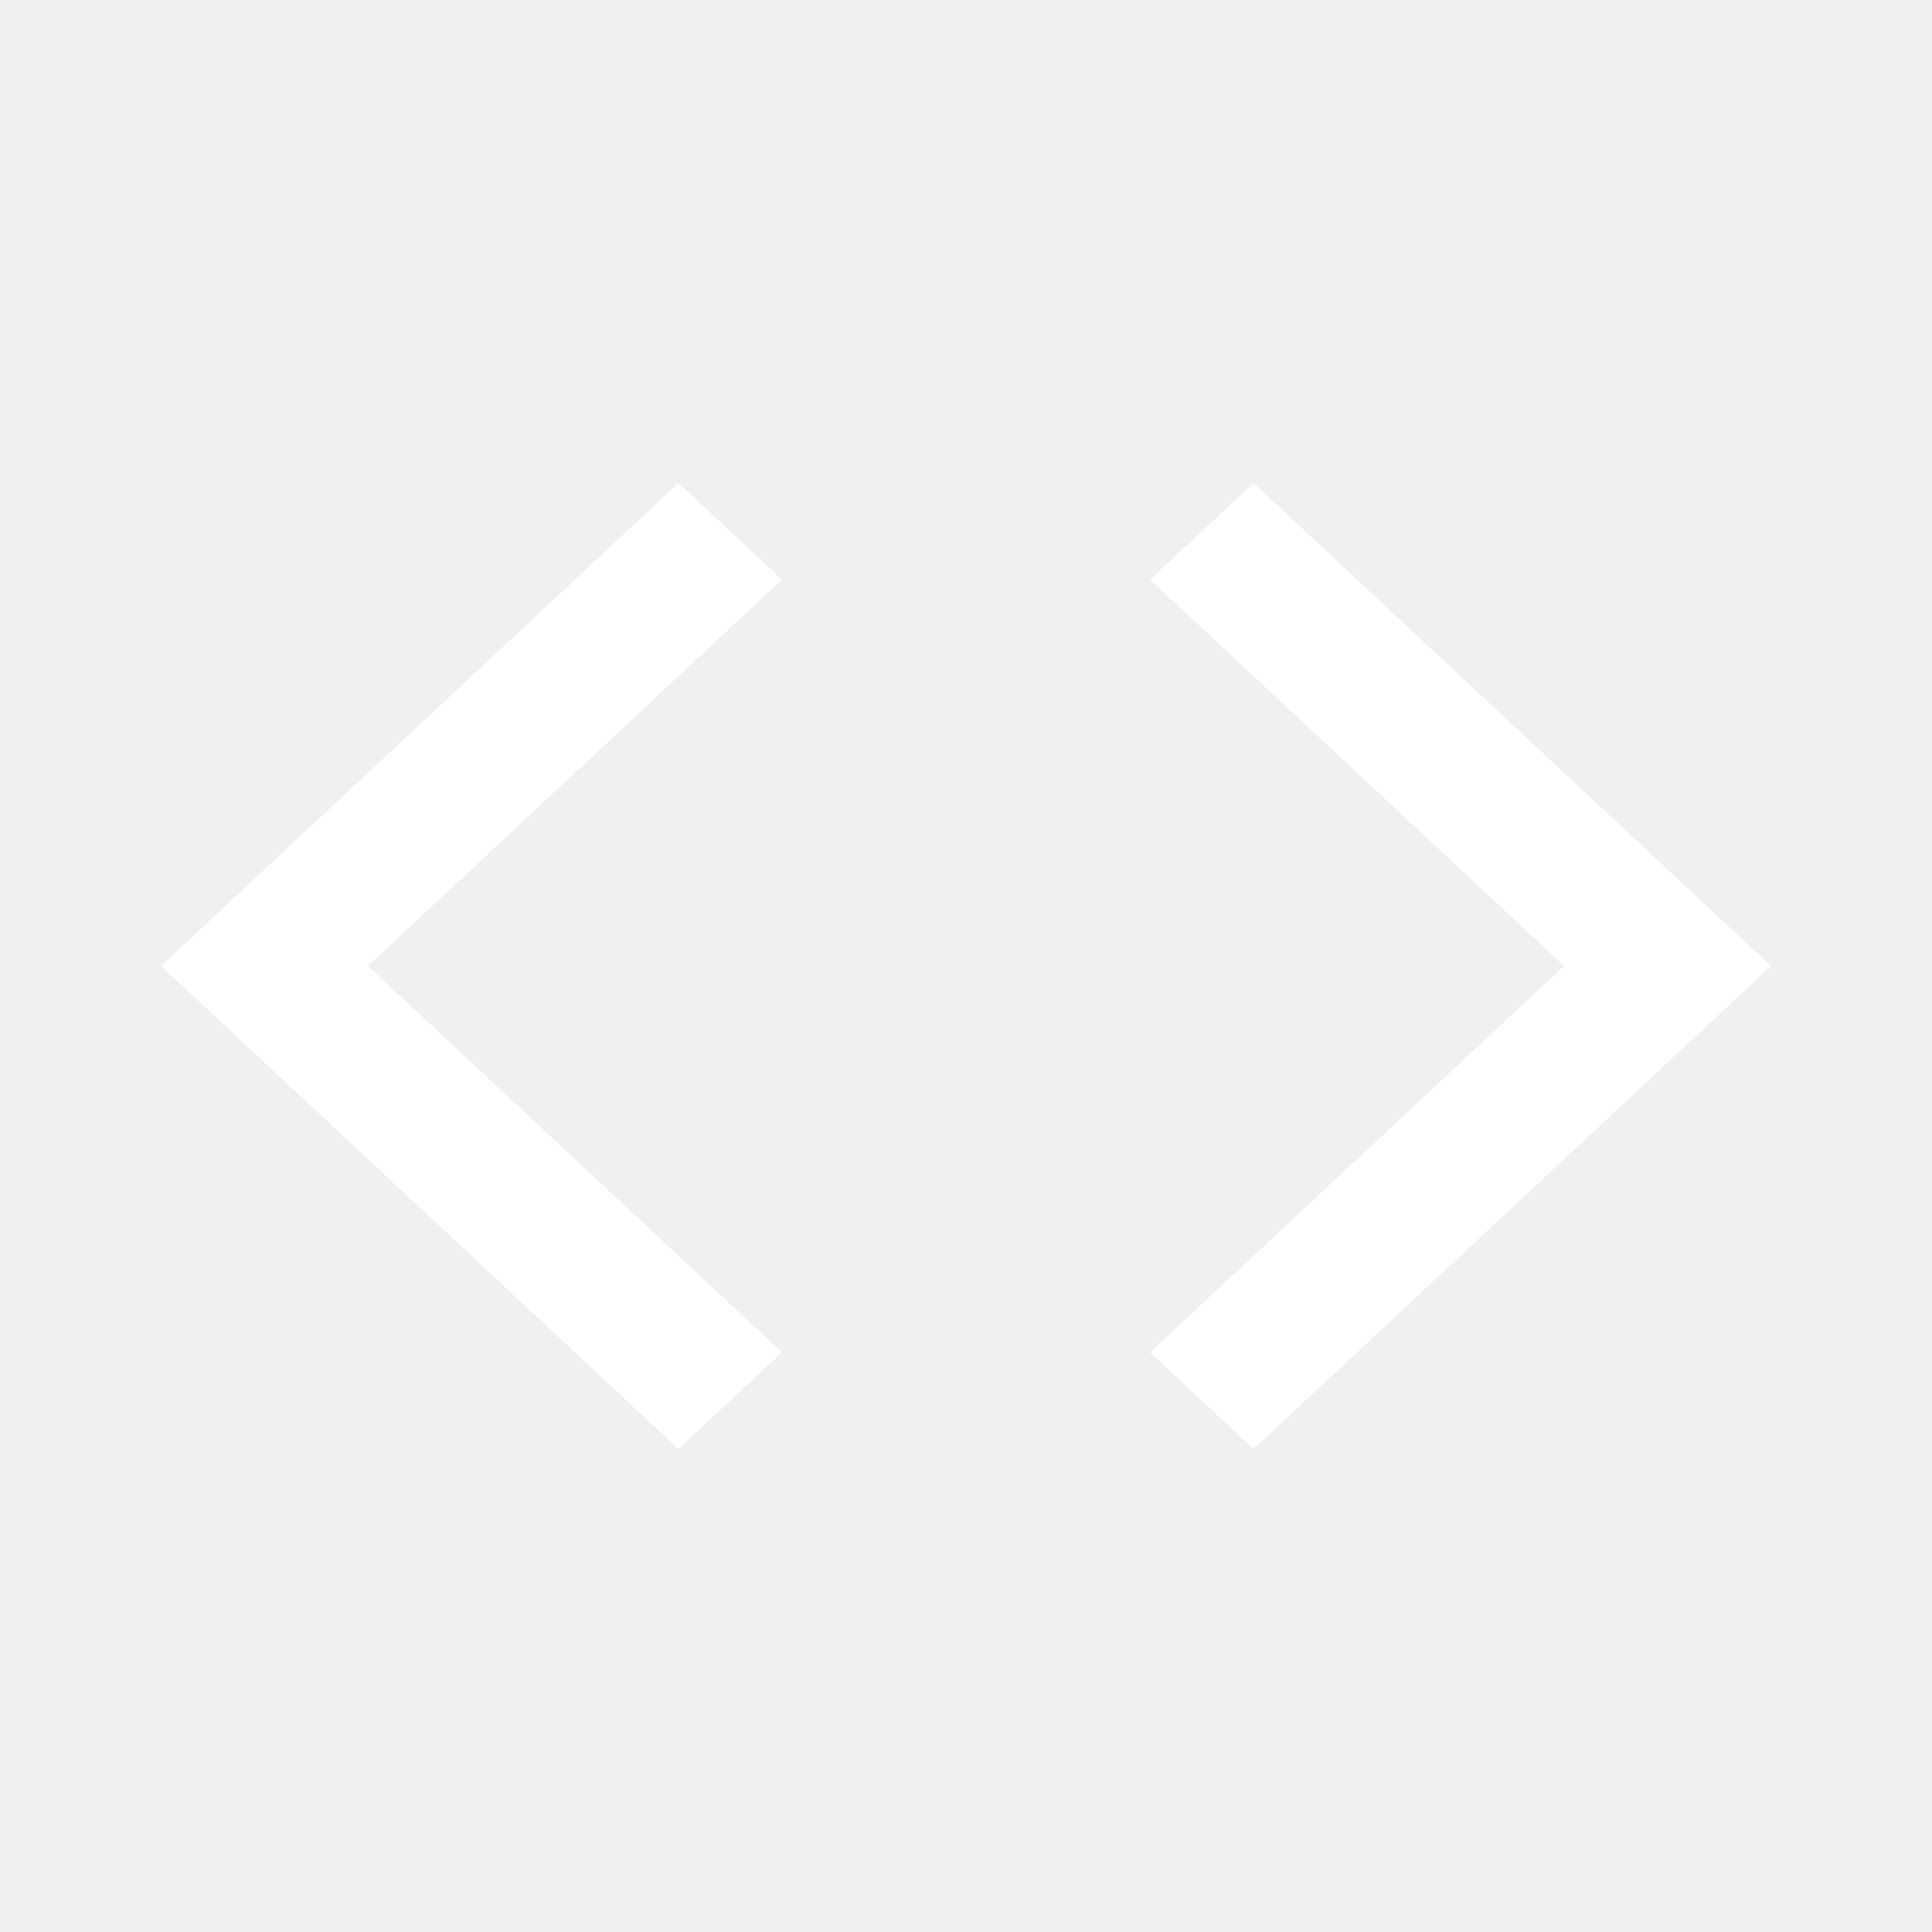
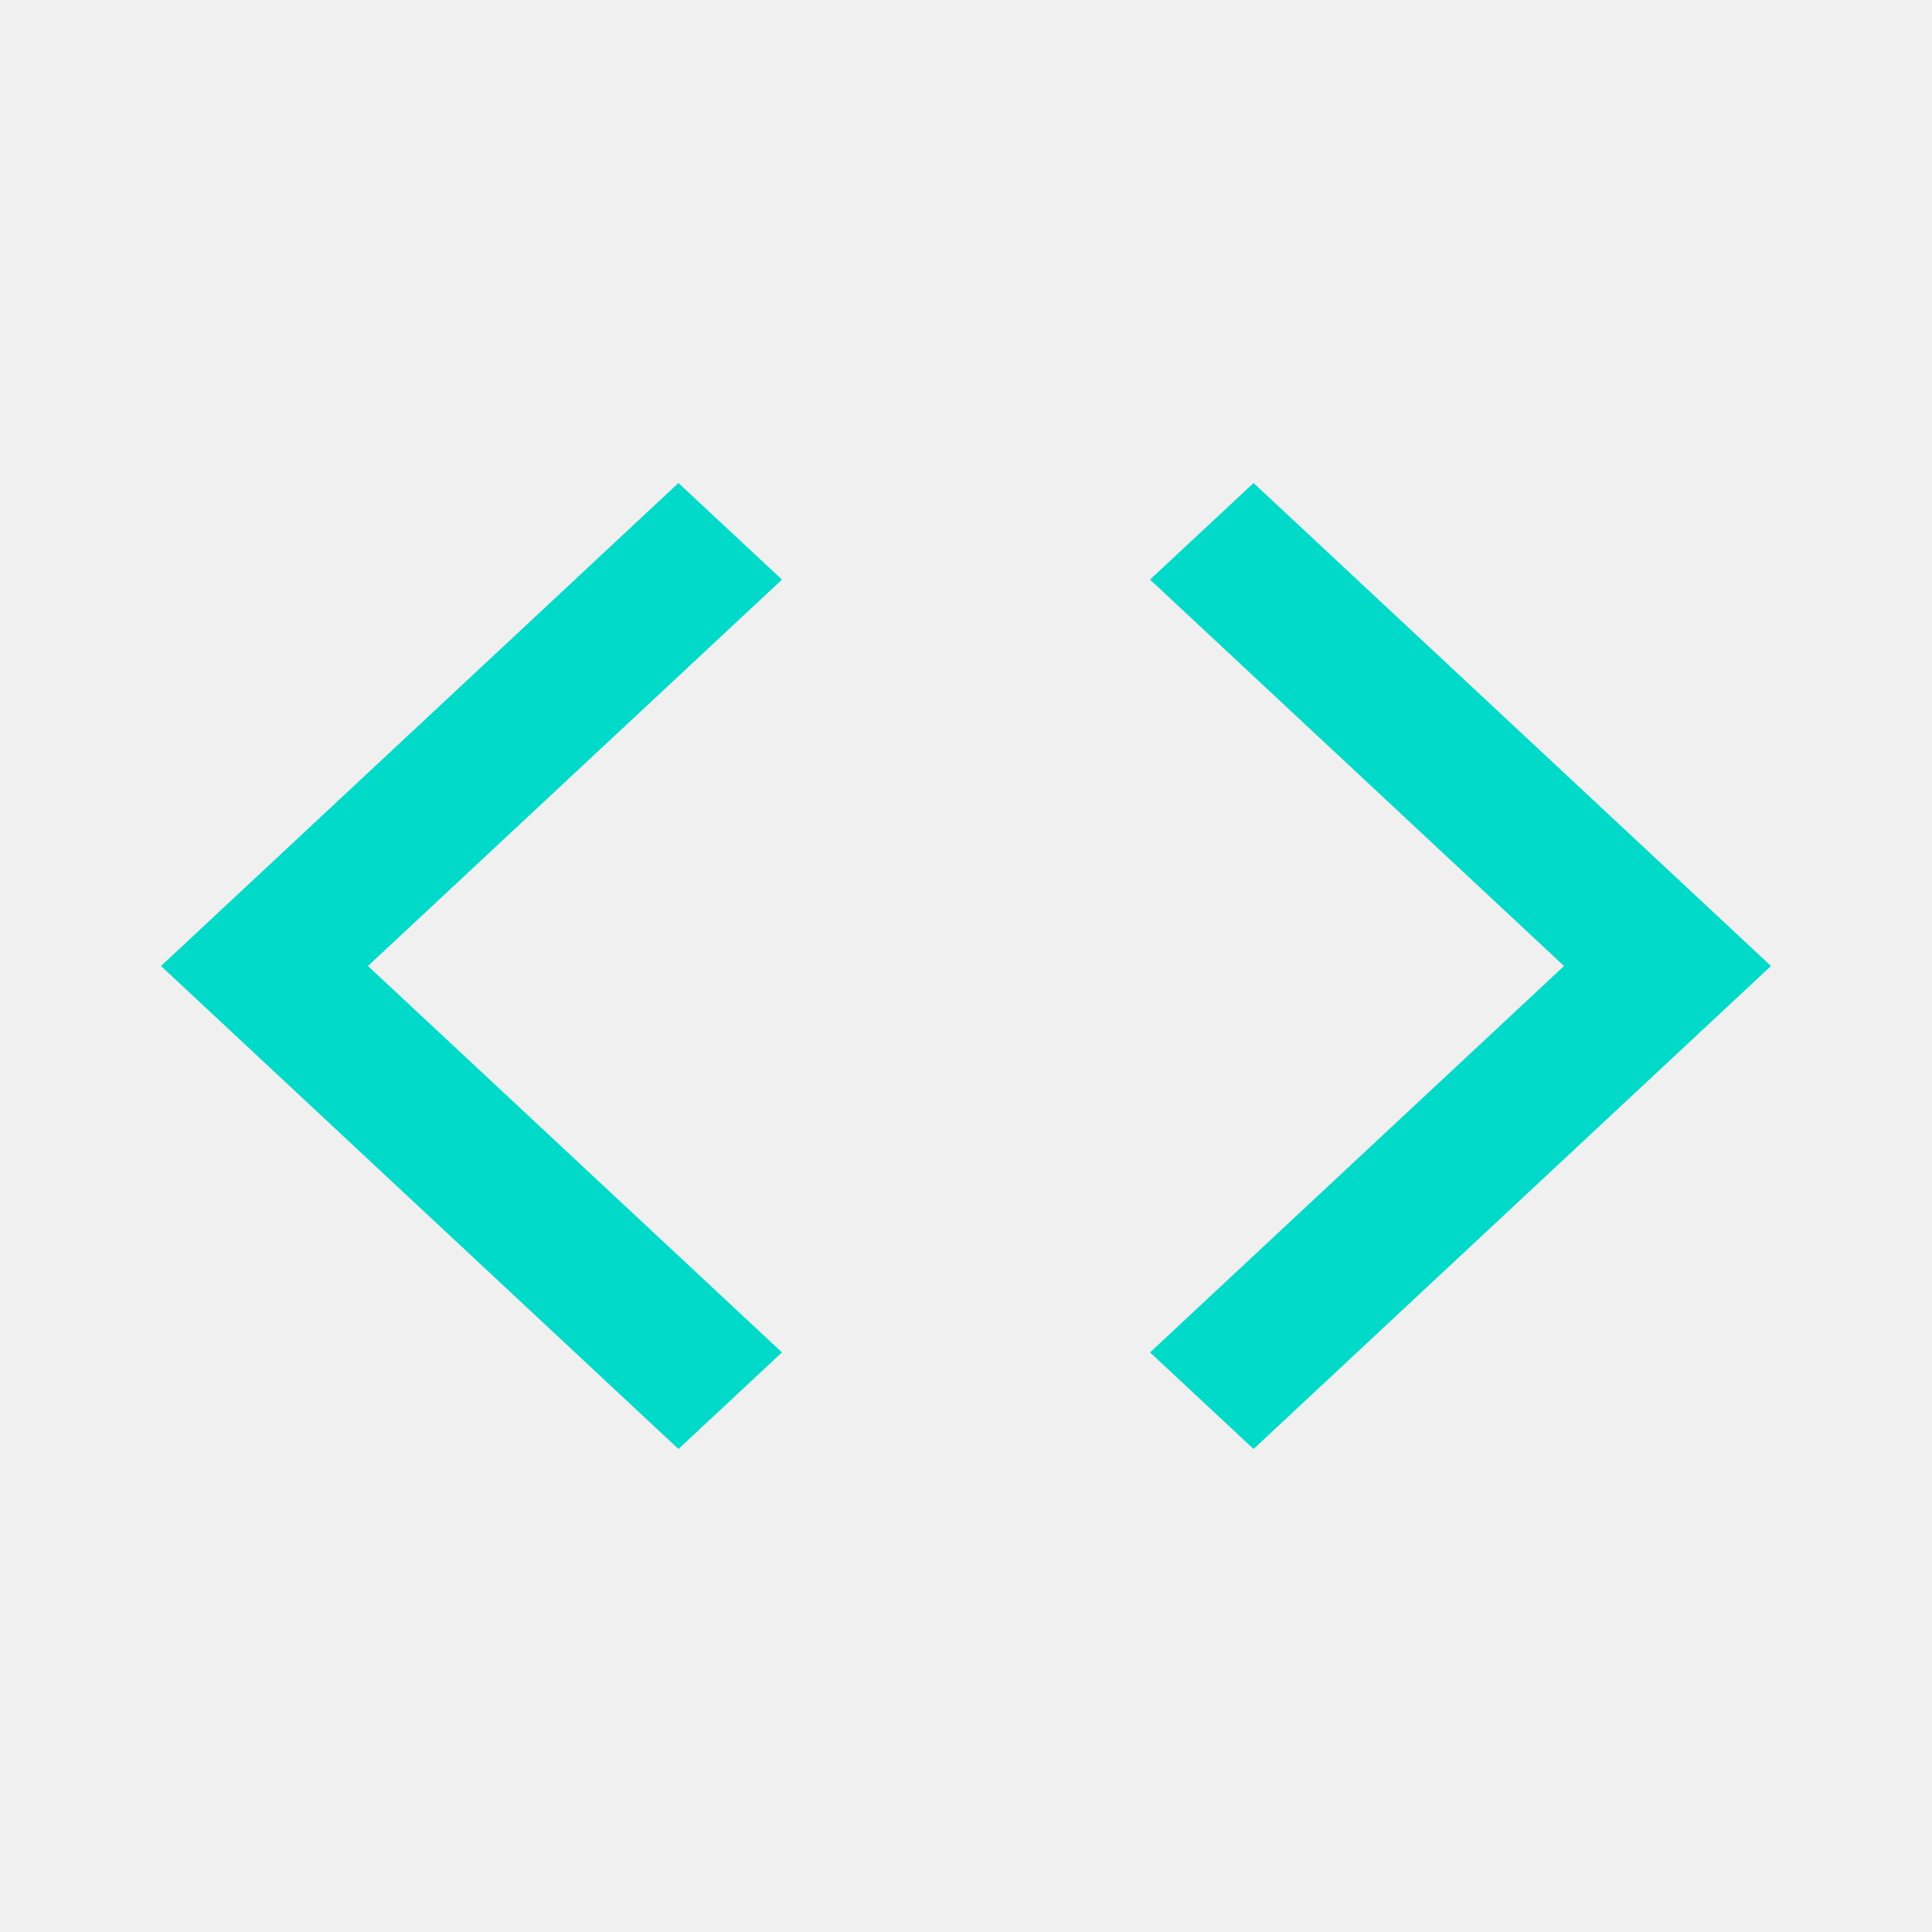
<svg xmlns="http://www.w3.org/2000/svg" width="24" height="24" viewBox="0 0 24 24" fill="none">
-   <path d="M22 12L15.572 18L14.286 16.8L19.429 12L14.286 7.2L15.572 6L22 12ZM4.571 12L9.714 16.8L8.428 18L2 12L8.428 6L9.714 7.2L4.571 12Z" fill="white" />
+   <path d="M22 12L15.572 18L14.286 16.8L19.429 12L14.286 7.2L15.572 6L22 12ZM4.571 12L9.714 16.8L8.428 18L2 12L8.428 6L9.714 7.2L4.571 12Z" fill="#02DAC9" />
</svg>
